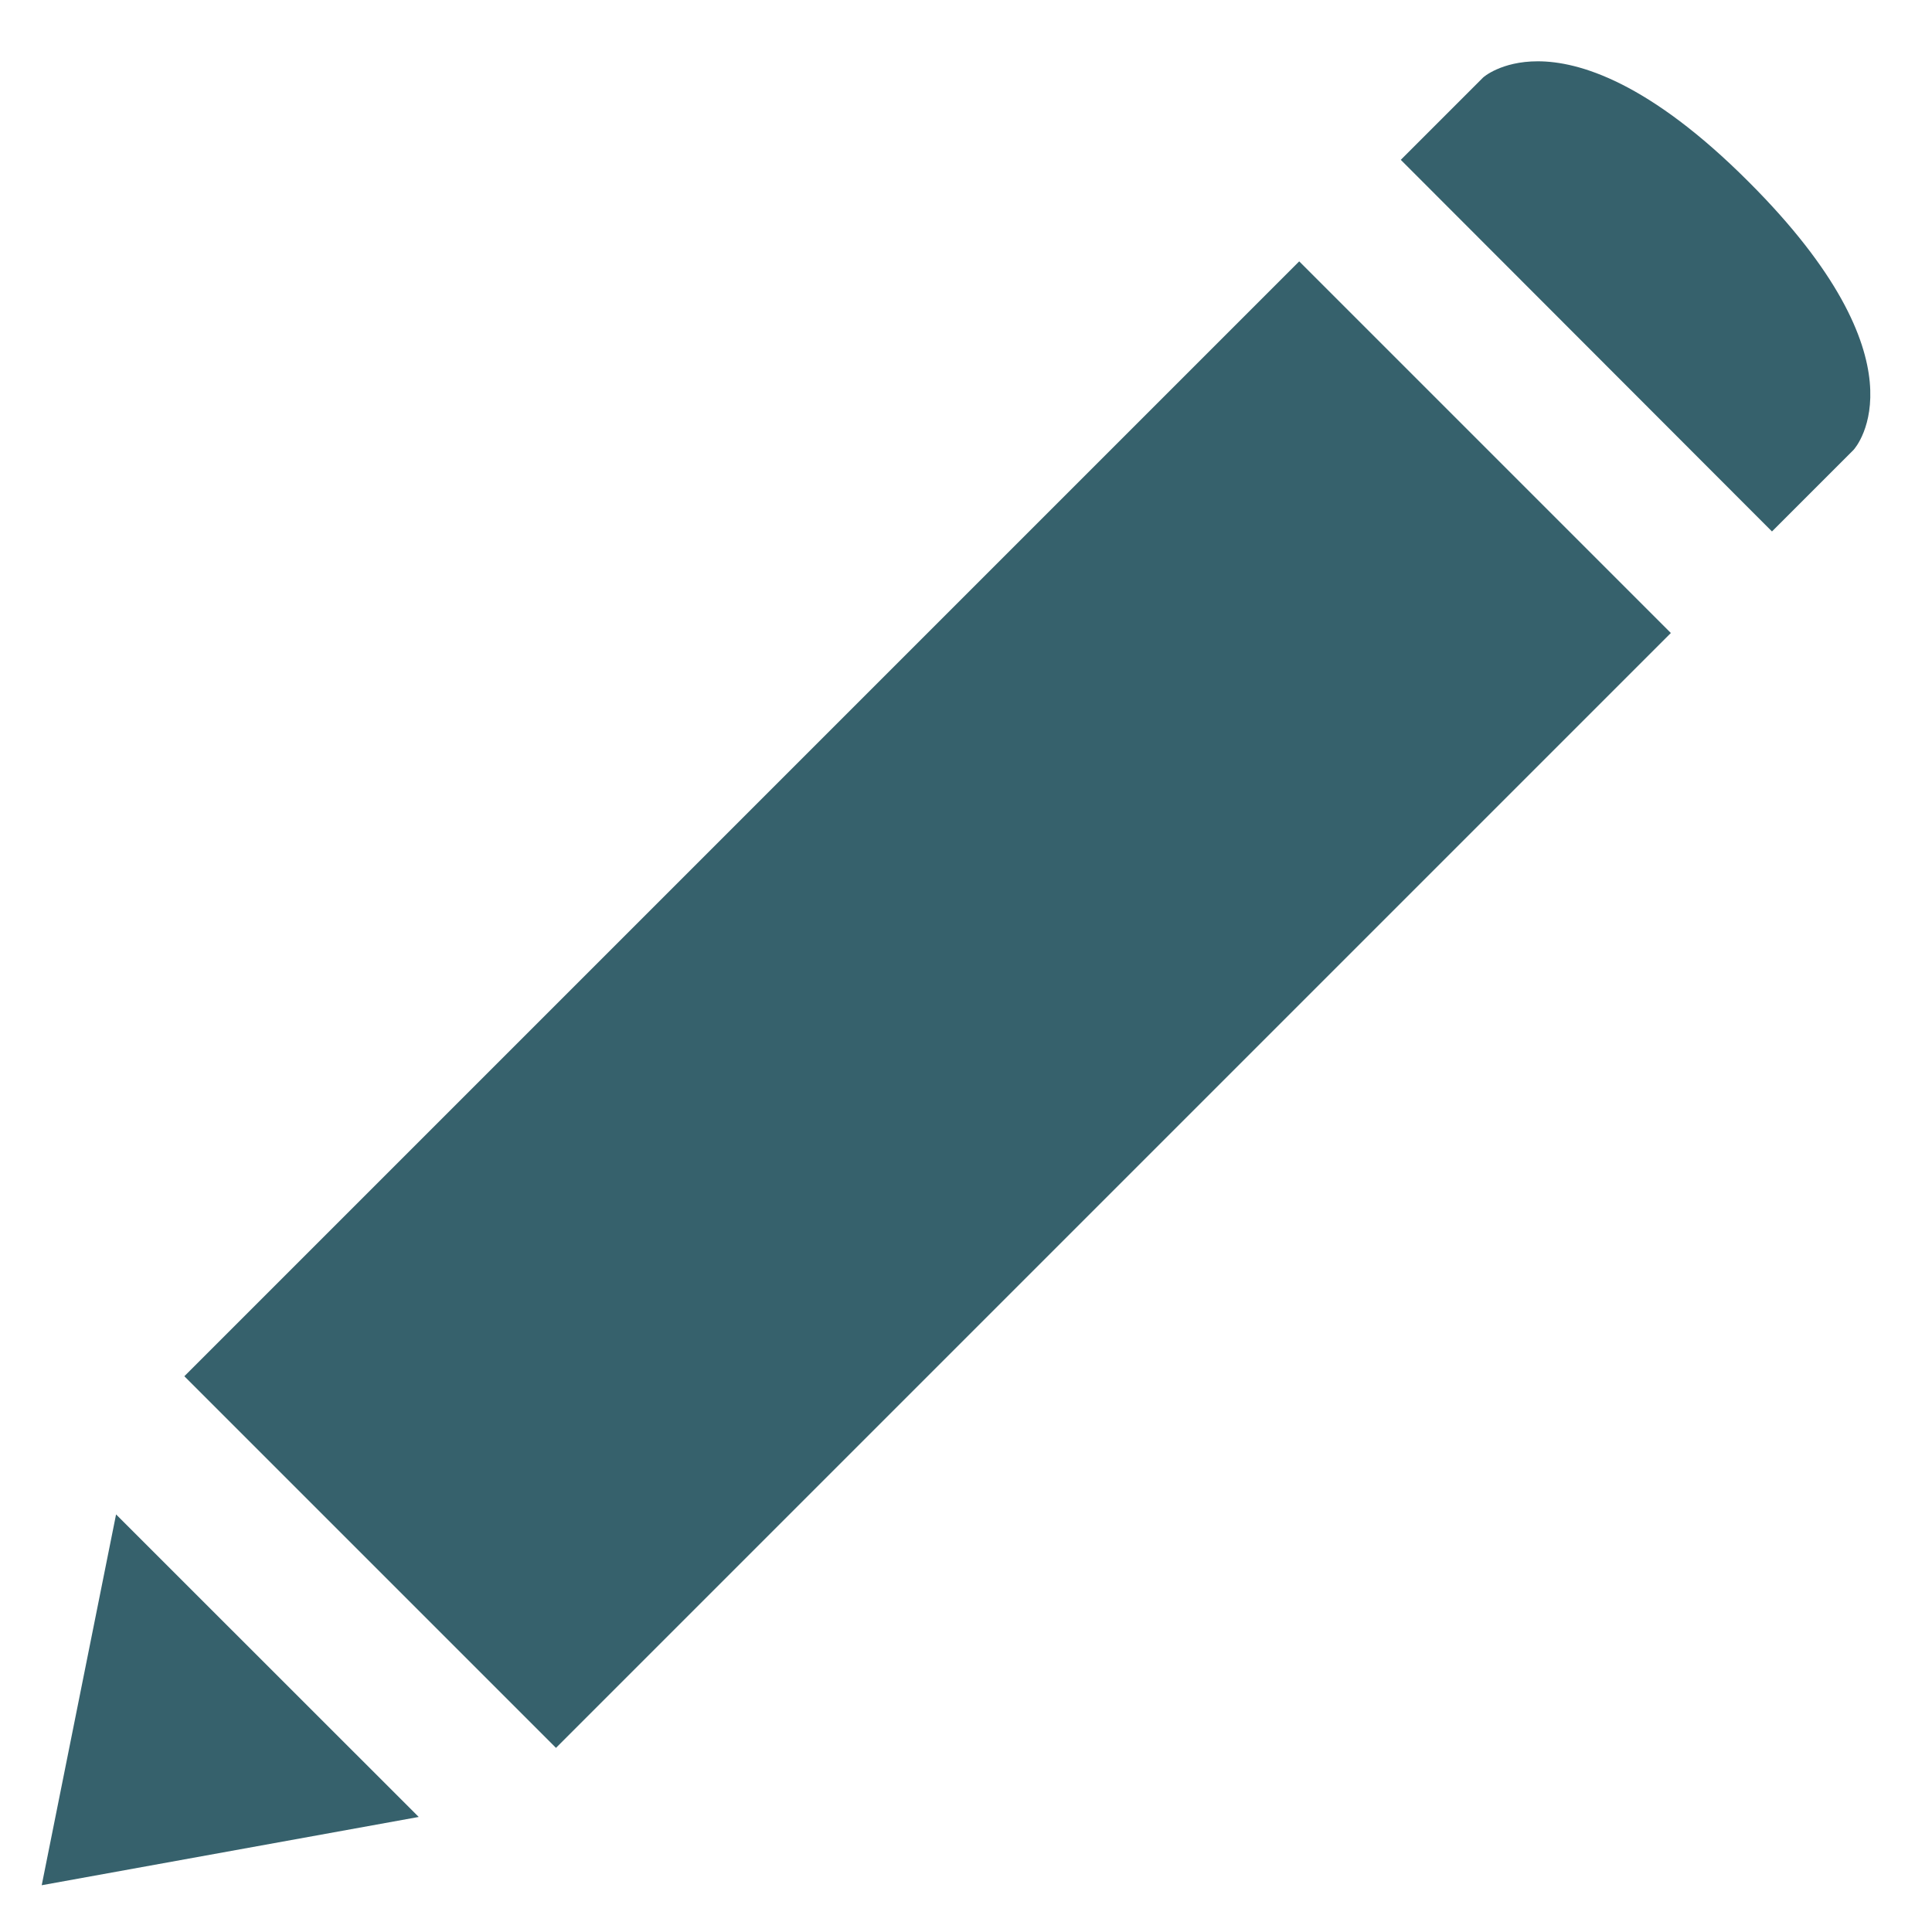
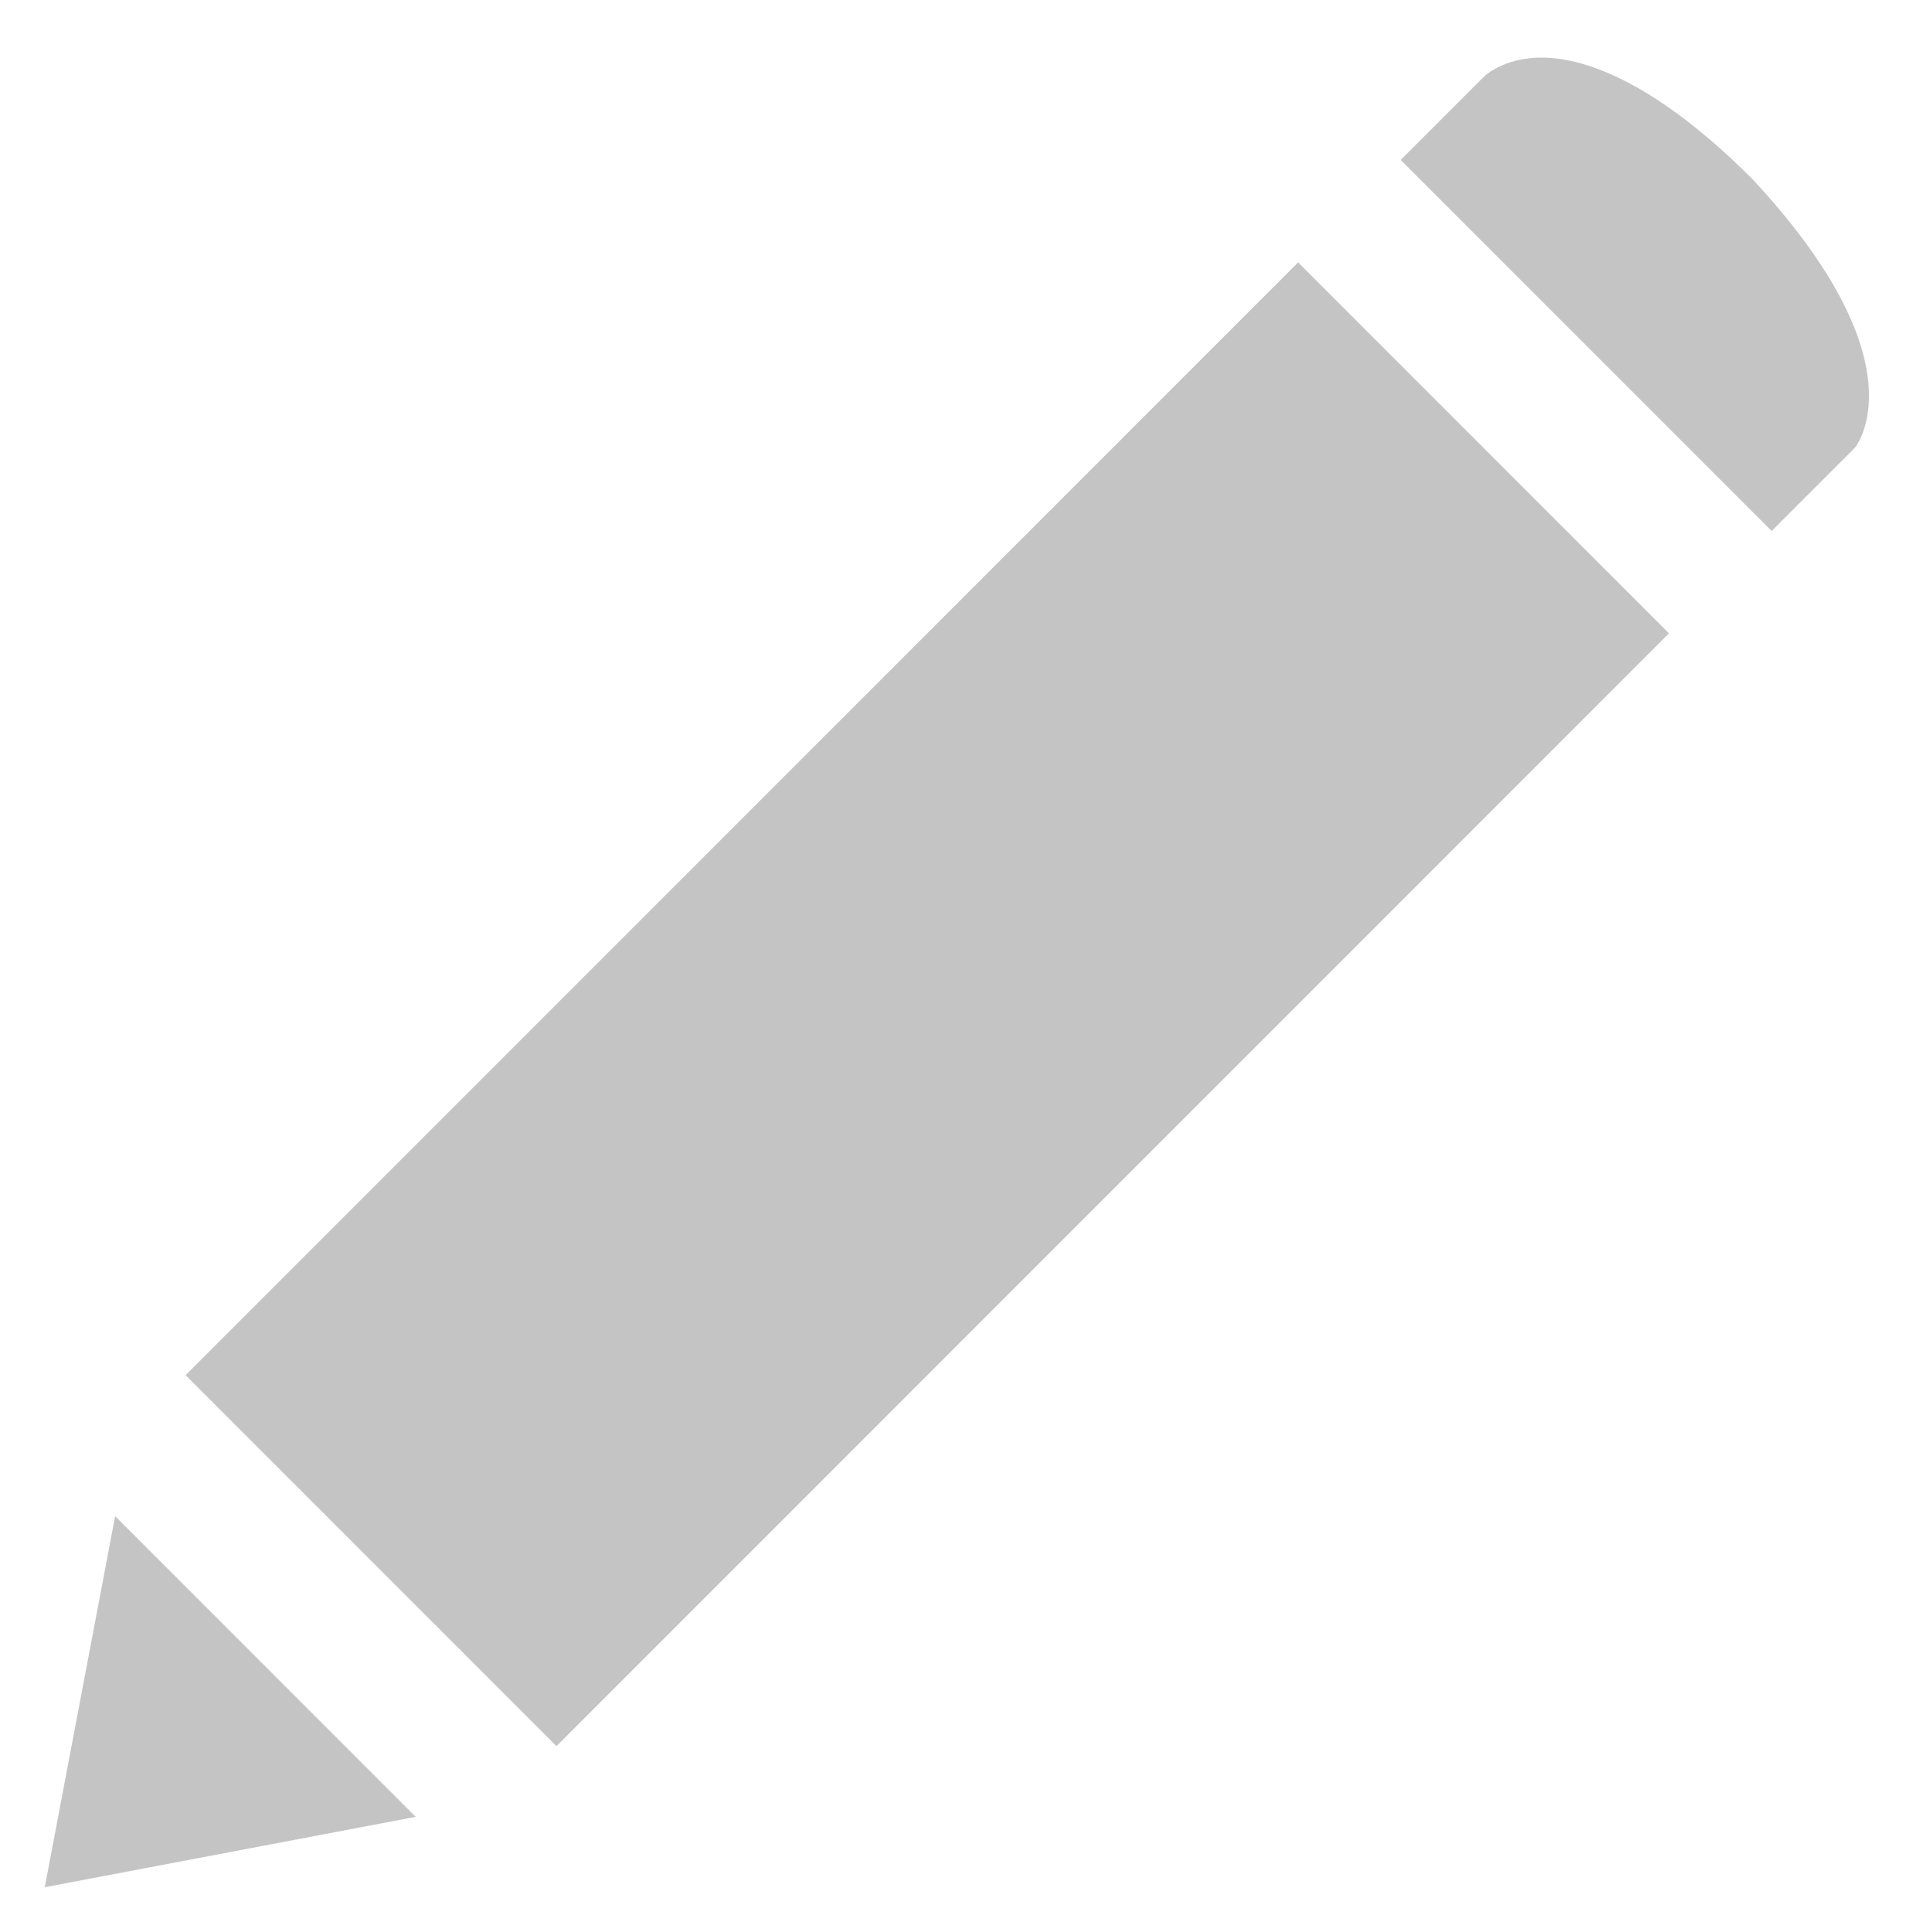
- <svg xmlns="http://www.w3.org/2000/svg" version="1.1" id="Layer_2" x="0px" y="0px" width="29.926px" height="30.194px" viewBox="0 -15.917 29.926 30.194" enable-background="new 0 -15.917 29.926 30.194" xml:space="preserve">
-   <polygon fill="#36616C" points="1.814,7.751 6.544,12.479 0.652,13.546 " />
-   <rect x="2.177" y="-4.323" transform="matrix(0.7071 -0.7071 0.7071 0.7071 4.3984 10.1875)" fill="#36616C" width="24.641" height="8.214" />
-   <path fill="#36616C" d="M21.892-13.419l1.286-1.286c0-0.002,0.282-0.254,0.855-0.254c0.644,0,1.738,0.324,3.296,1.884  c2.812,2.809,1.688,4.139,1.637,4.191l-1.273,1.273L21.892-13.419z" />
+ <svg xmlns="http://www.w3.org/2000/svg" version="1.1" id="Layer_1" x="0px" y="0px" viewBox="0 0 29.9 30.2" style="enable-background:new 0 0 29.9 30.2;" xml:space="preserve">
+   <style type="text/css">
+ 	.st0{fill:#C4C4C4;}
+ </style>
+   <polygon class="st0" points="1.8,23.7 6.5,28.4 0.7,29.5 " />
+   <rect x="2.2" y="11.6" transform="matrix(0.7071 -0.7071 0.7071 0.7071 -6.856 14.8494)" class="st0" width="24.6" height="8.2" />
+   <path class="st0" d="M21.9,2.5l1.3-1.3c0,0,0.3-0.3,0.9-0.3c0.6,0,1.7,0.3,3.3,1.9C30.1,5.7,29,7,29,7l-1.3,1.3L21.9,2.5z" />
</svg>
